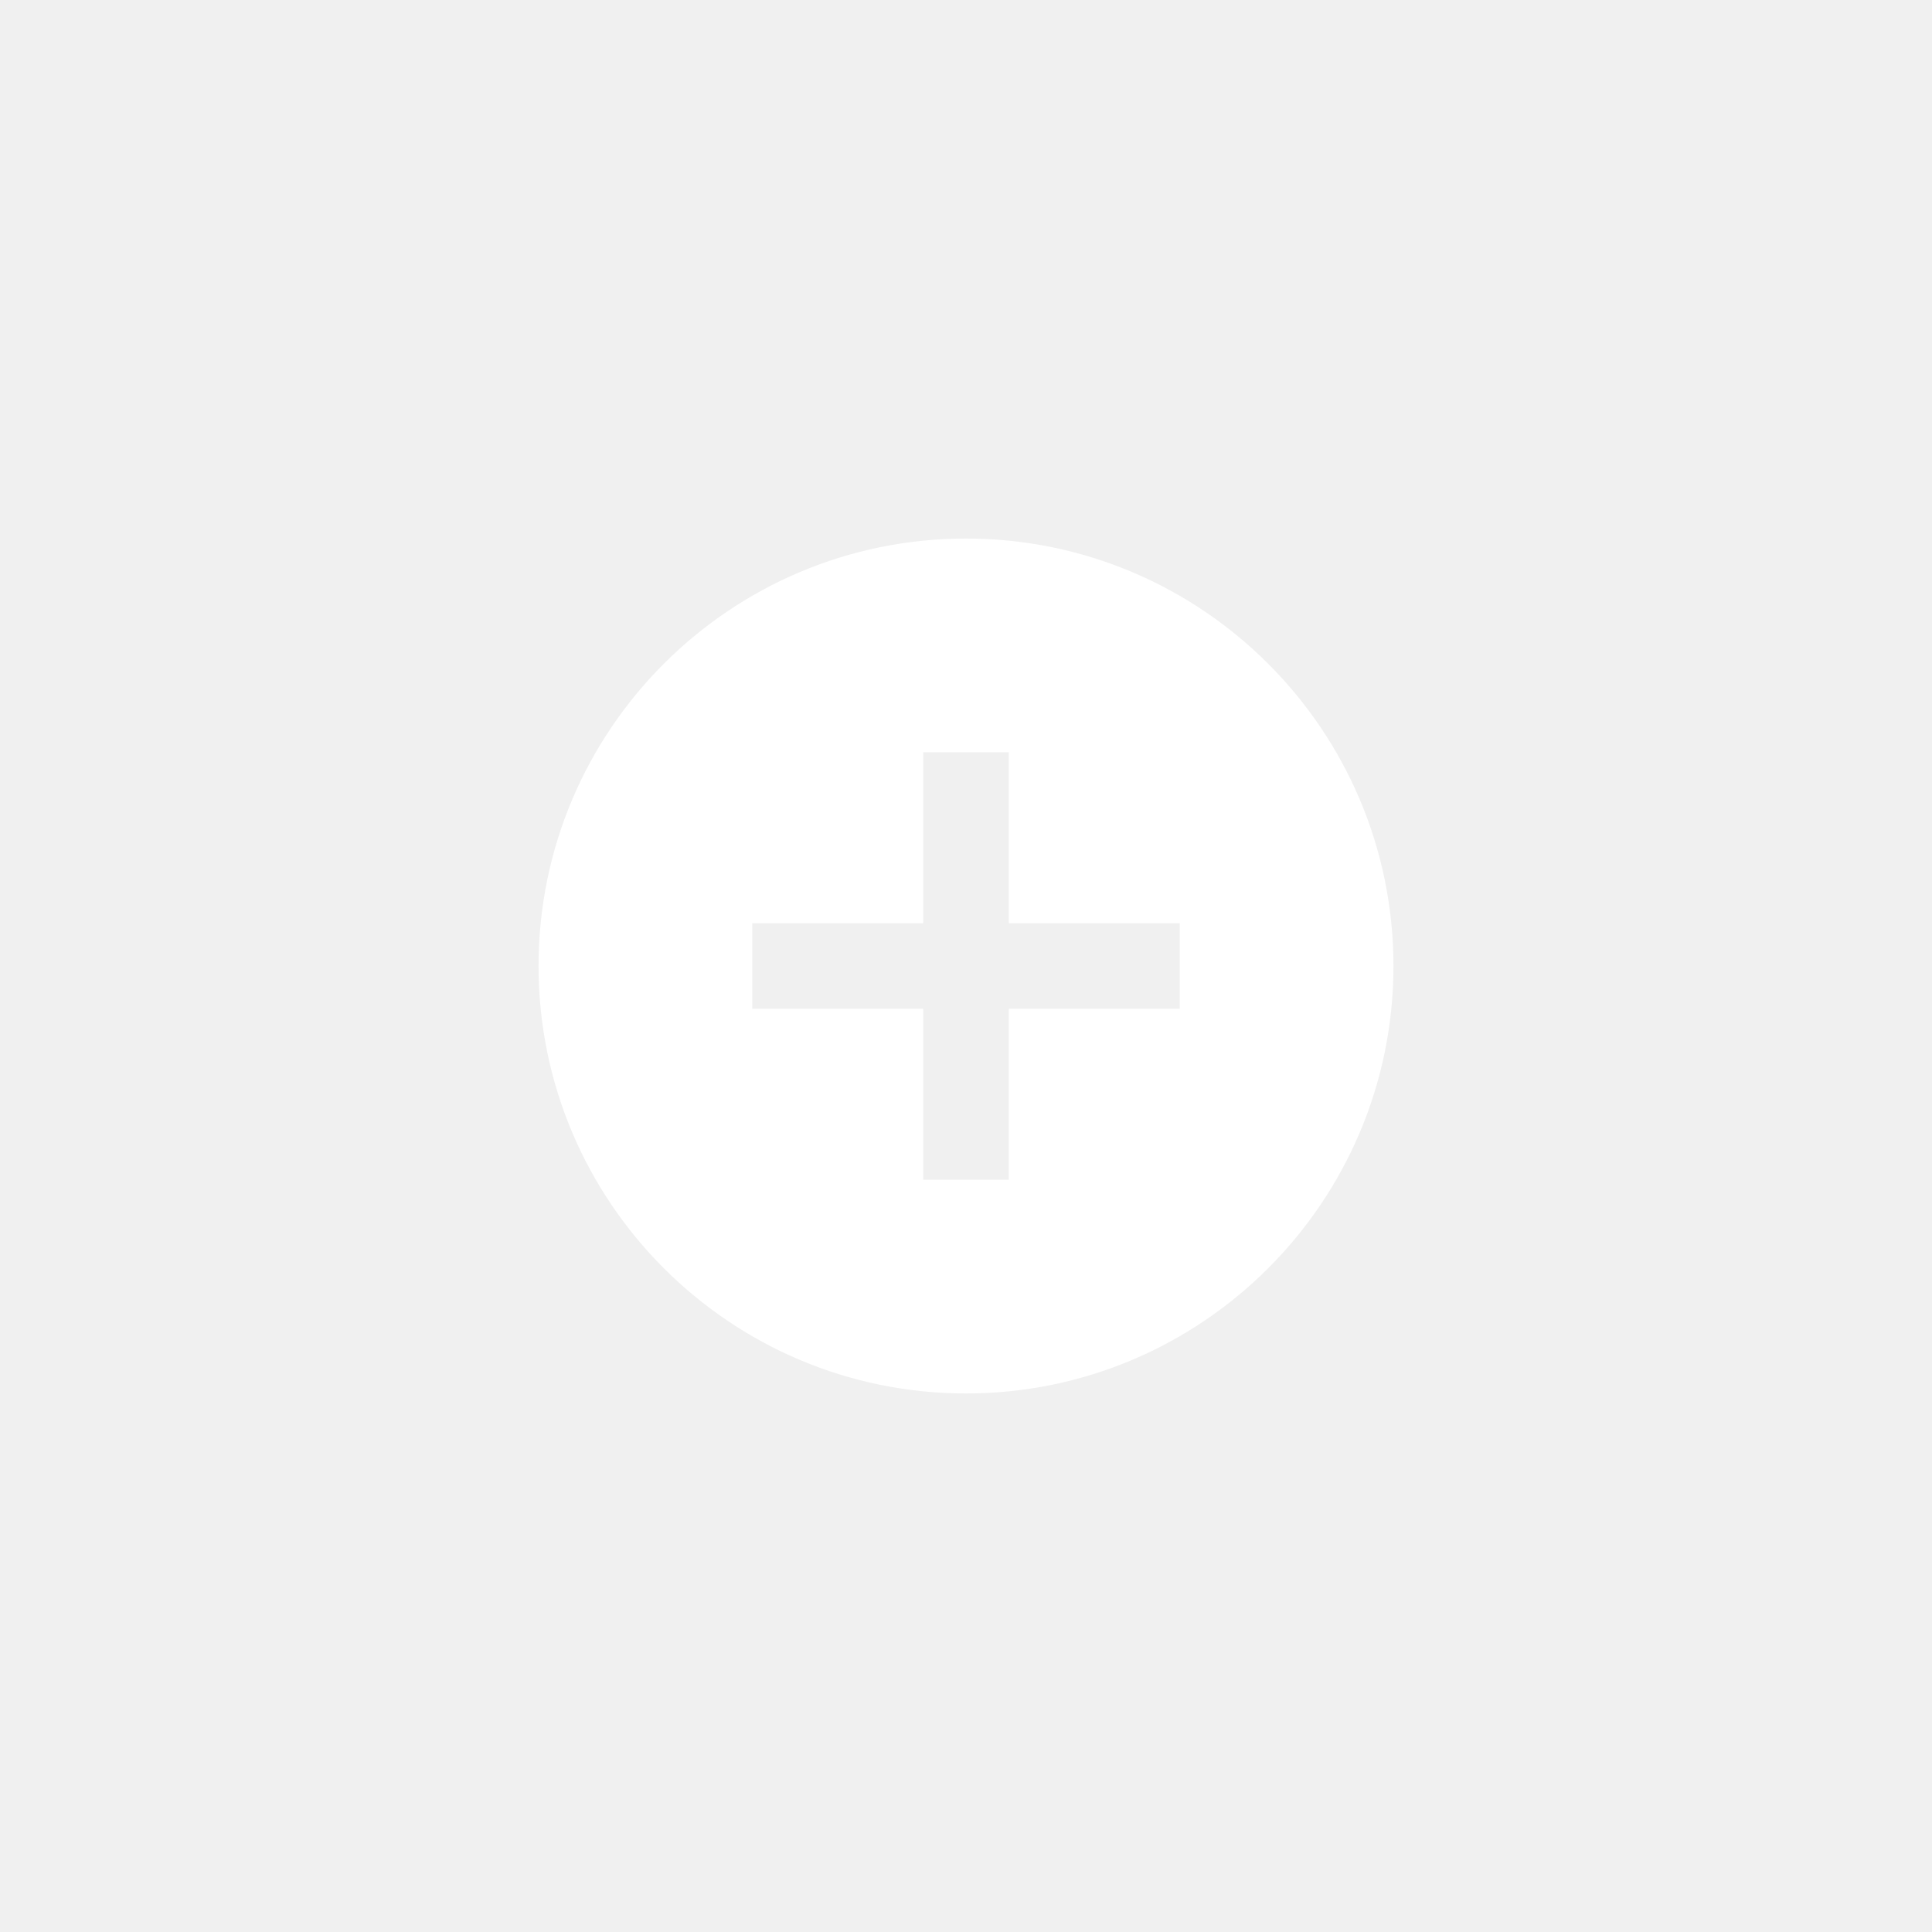
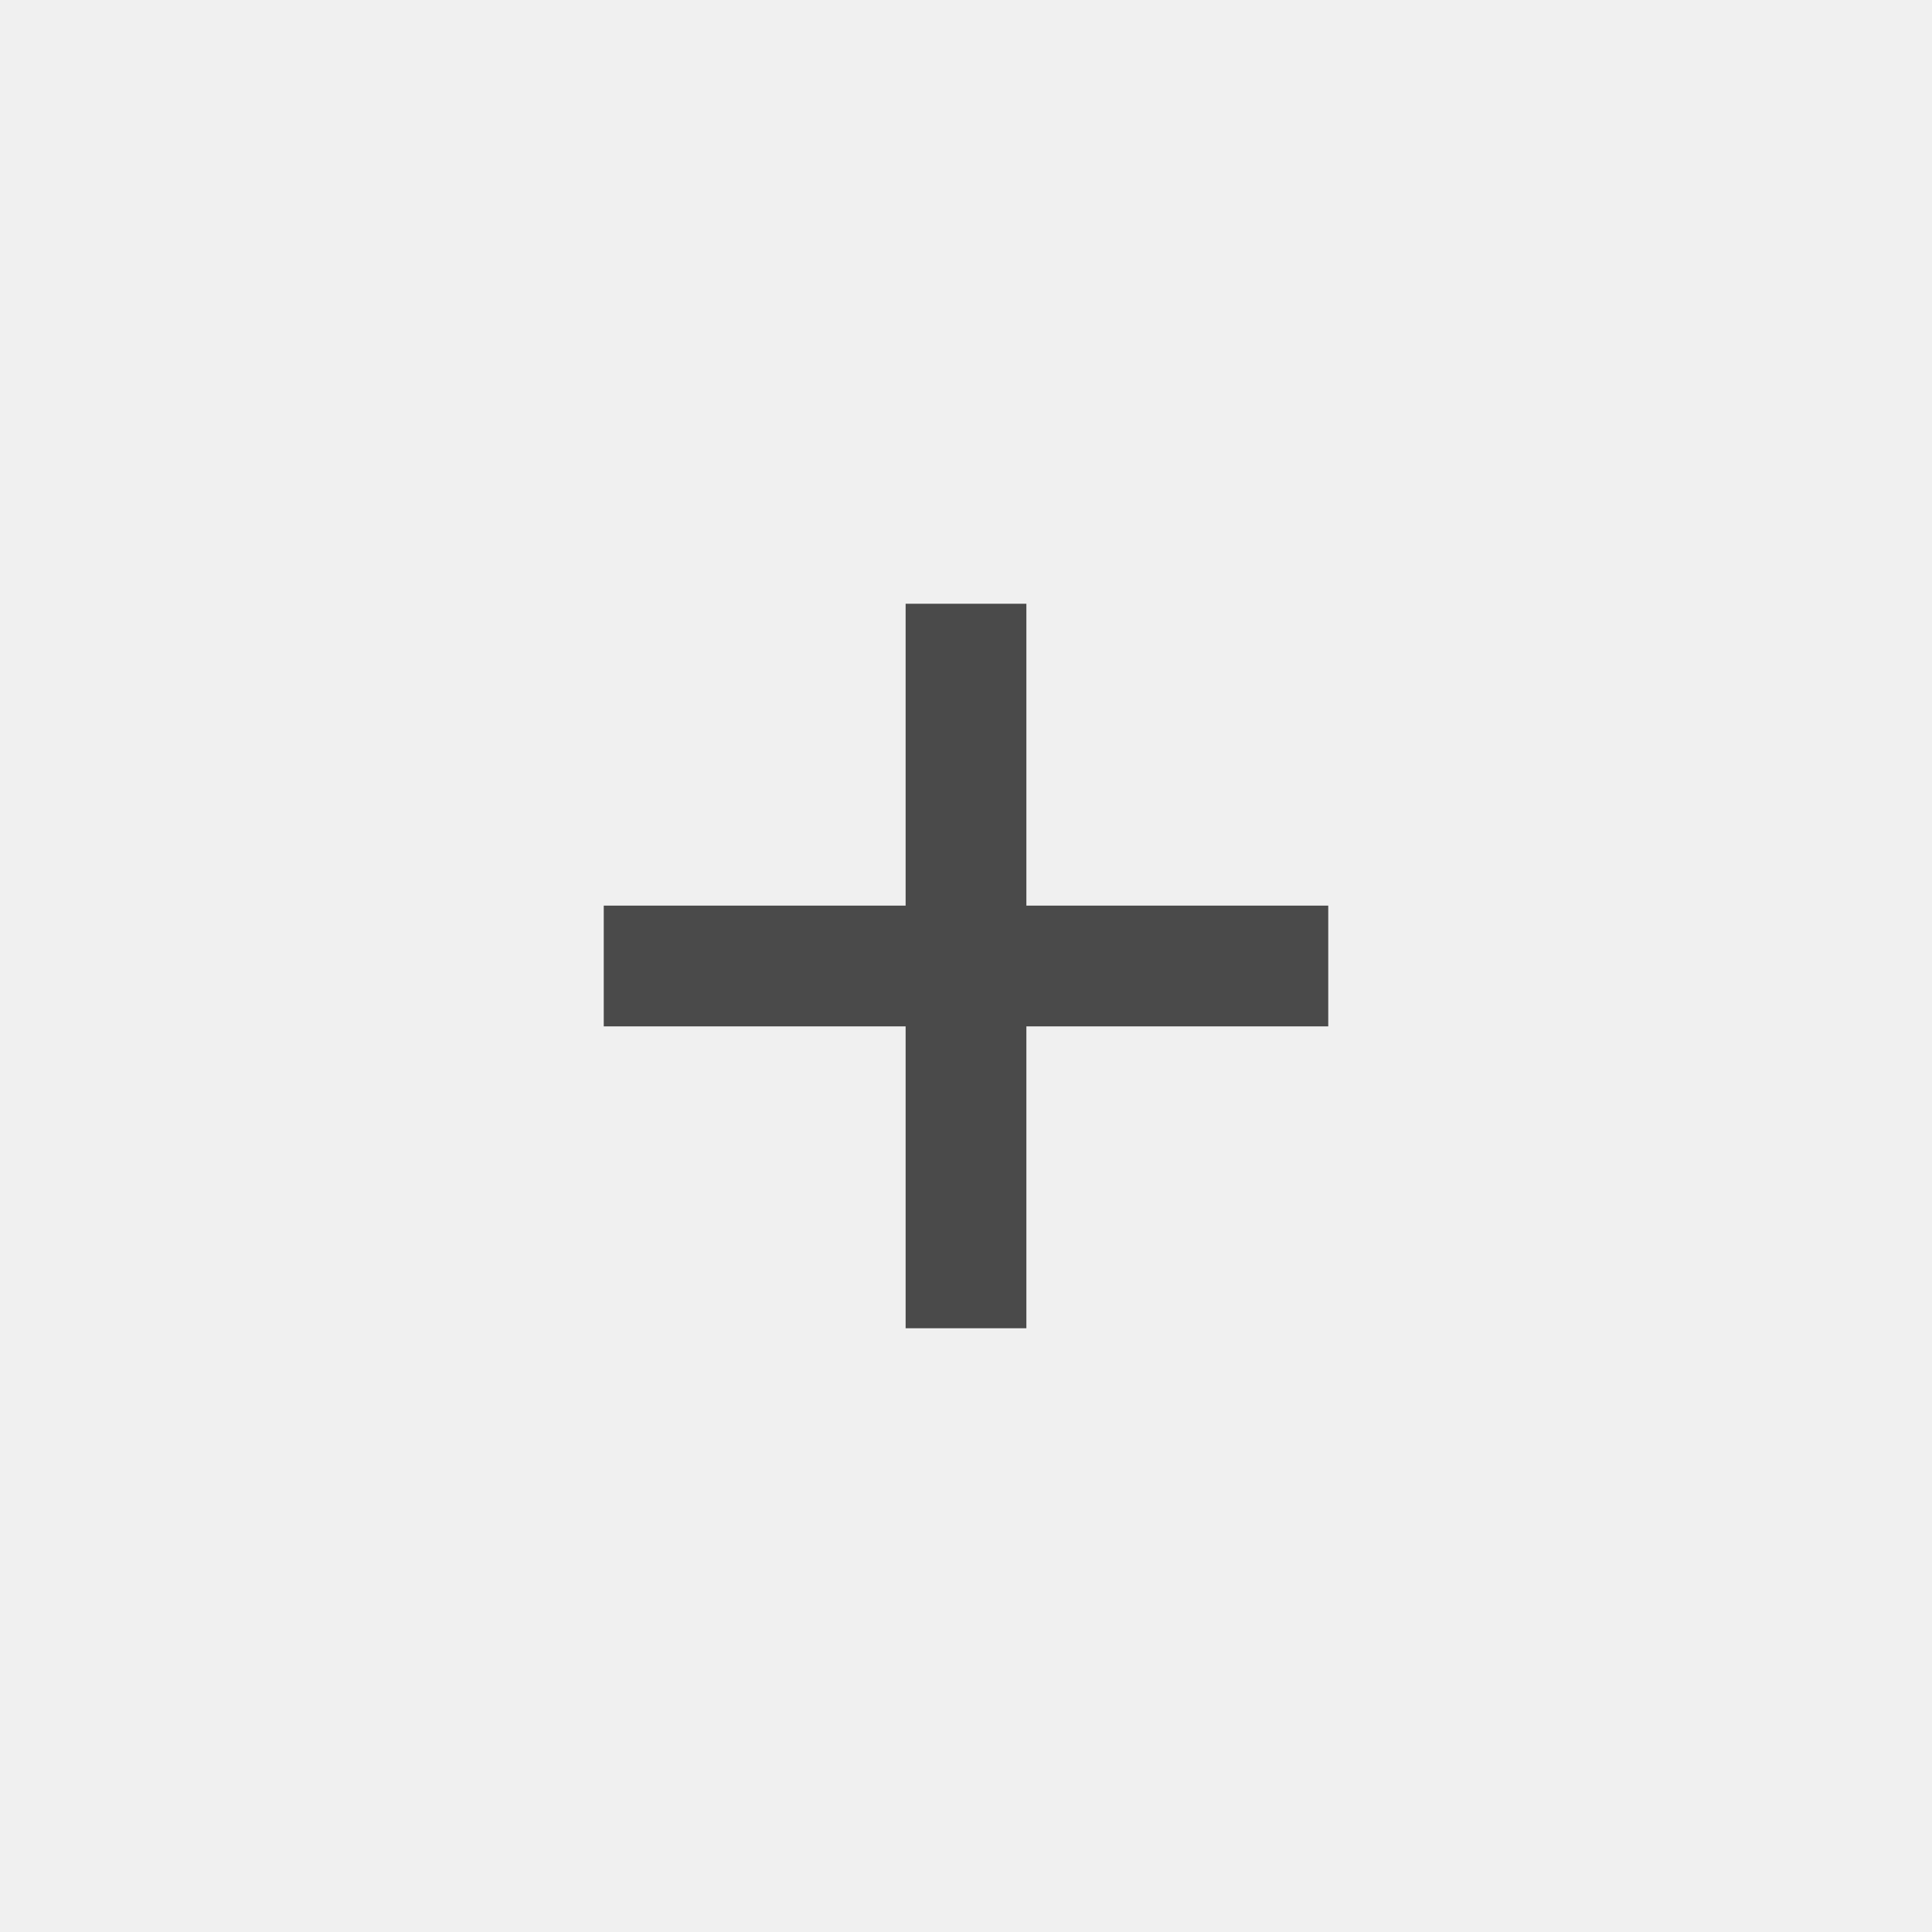
<svg xmlns="http://www.w3.org/2000/svg" width="32px" height="32px" viewBox="0 0 32 32" version="1.1">
  <defs />
-   <g id="icon-add-circle" stroke="none" stroke-width="1" fill="none" fill-rule="evenodd">
-     <path d="M16,8.92 C12.092,8.92 8.92,12.092 8.92,16 C8.92,19.908 12.092,23.08 16,23.08 C19.908,23.08 23.08,19.908 23.08,16 C23.08,12.092 19.908,8.92 16,8.92 Z M19.54,16.708 L16.708,16.708 L16.708,19.54 L15.292,19.54 L15.292,16.708 L12.46,16.708 L12.46,15.292 L15.292,15.292 L15.292,12.46 L16.708,12.46 L16.708,15.292 L19.54,15.292 L19.54,16.708 Z" id="Shape" fill="#FFFFFF" fill-rule="nonzero" />
+   <g id="icon-plus" stroke="none" stroke-width="1" fill="none" fill-rule="evenodd">
+     <polygon id="Icon" fill="#4A4A4A" points="17 17 17 22 15 22 15 17 10 17 10 15 15 15 15 10 17 10 17 15 22 15 22 17" />
  </g>
</svg>
